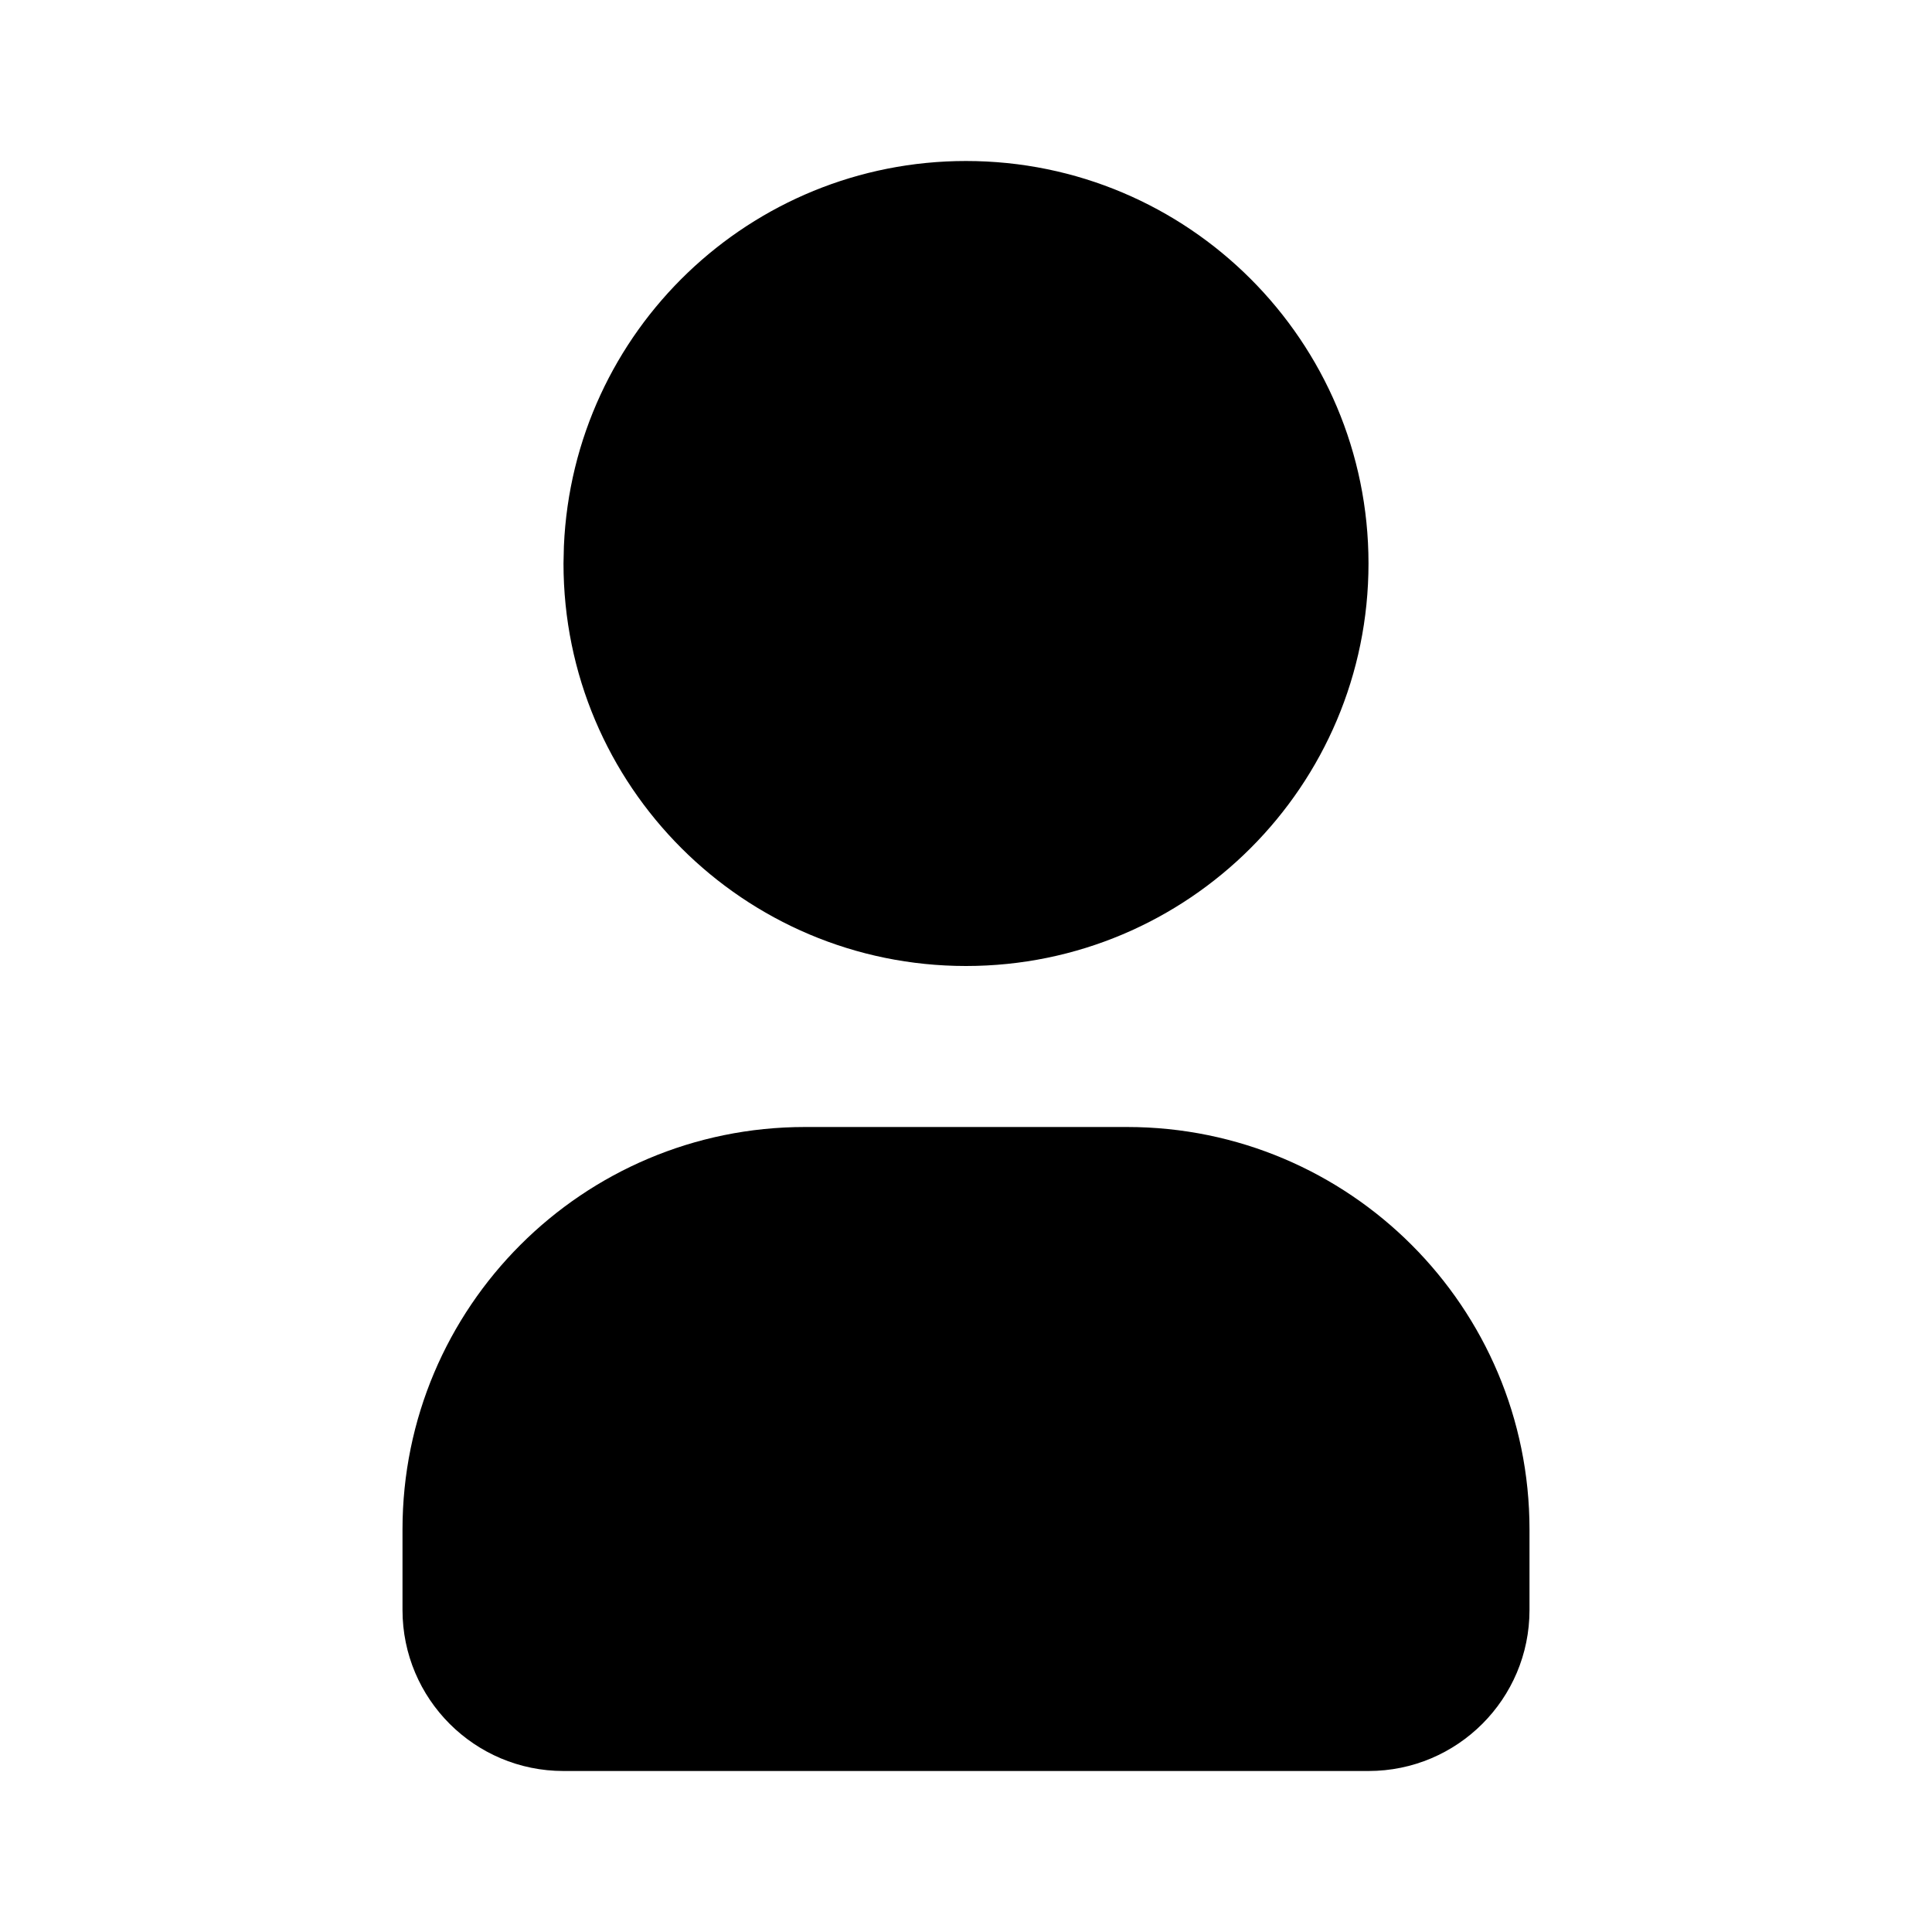
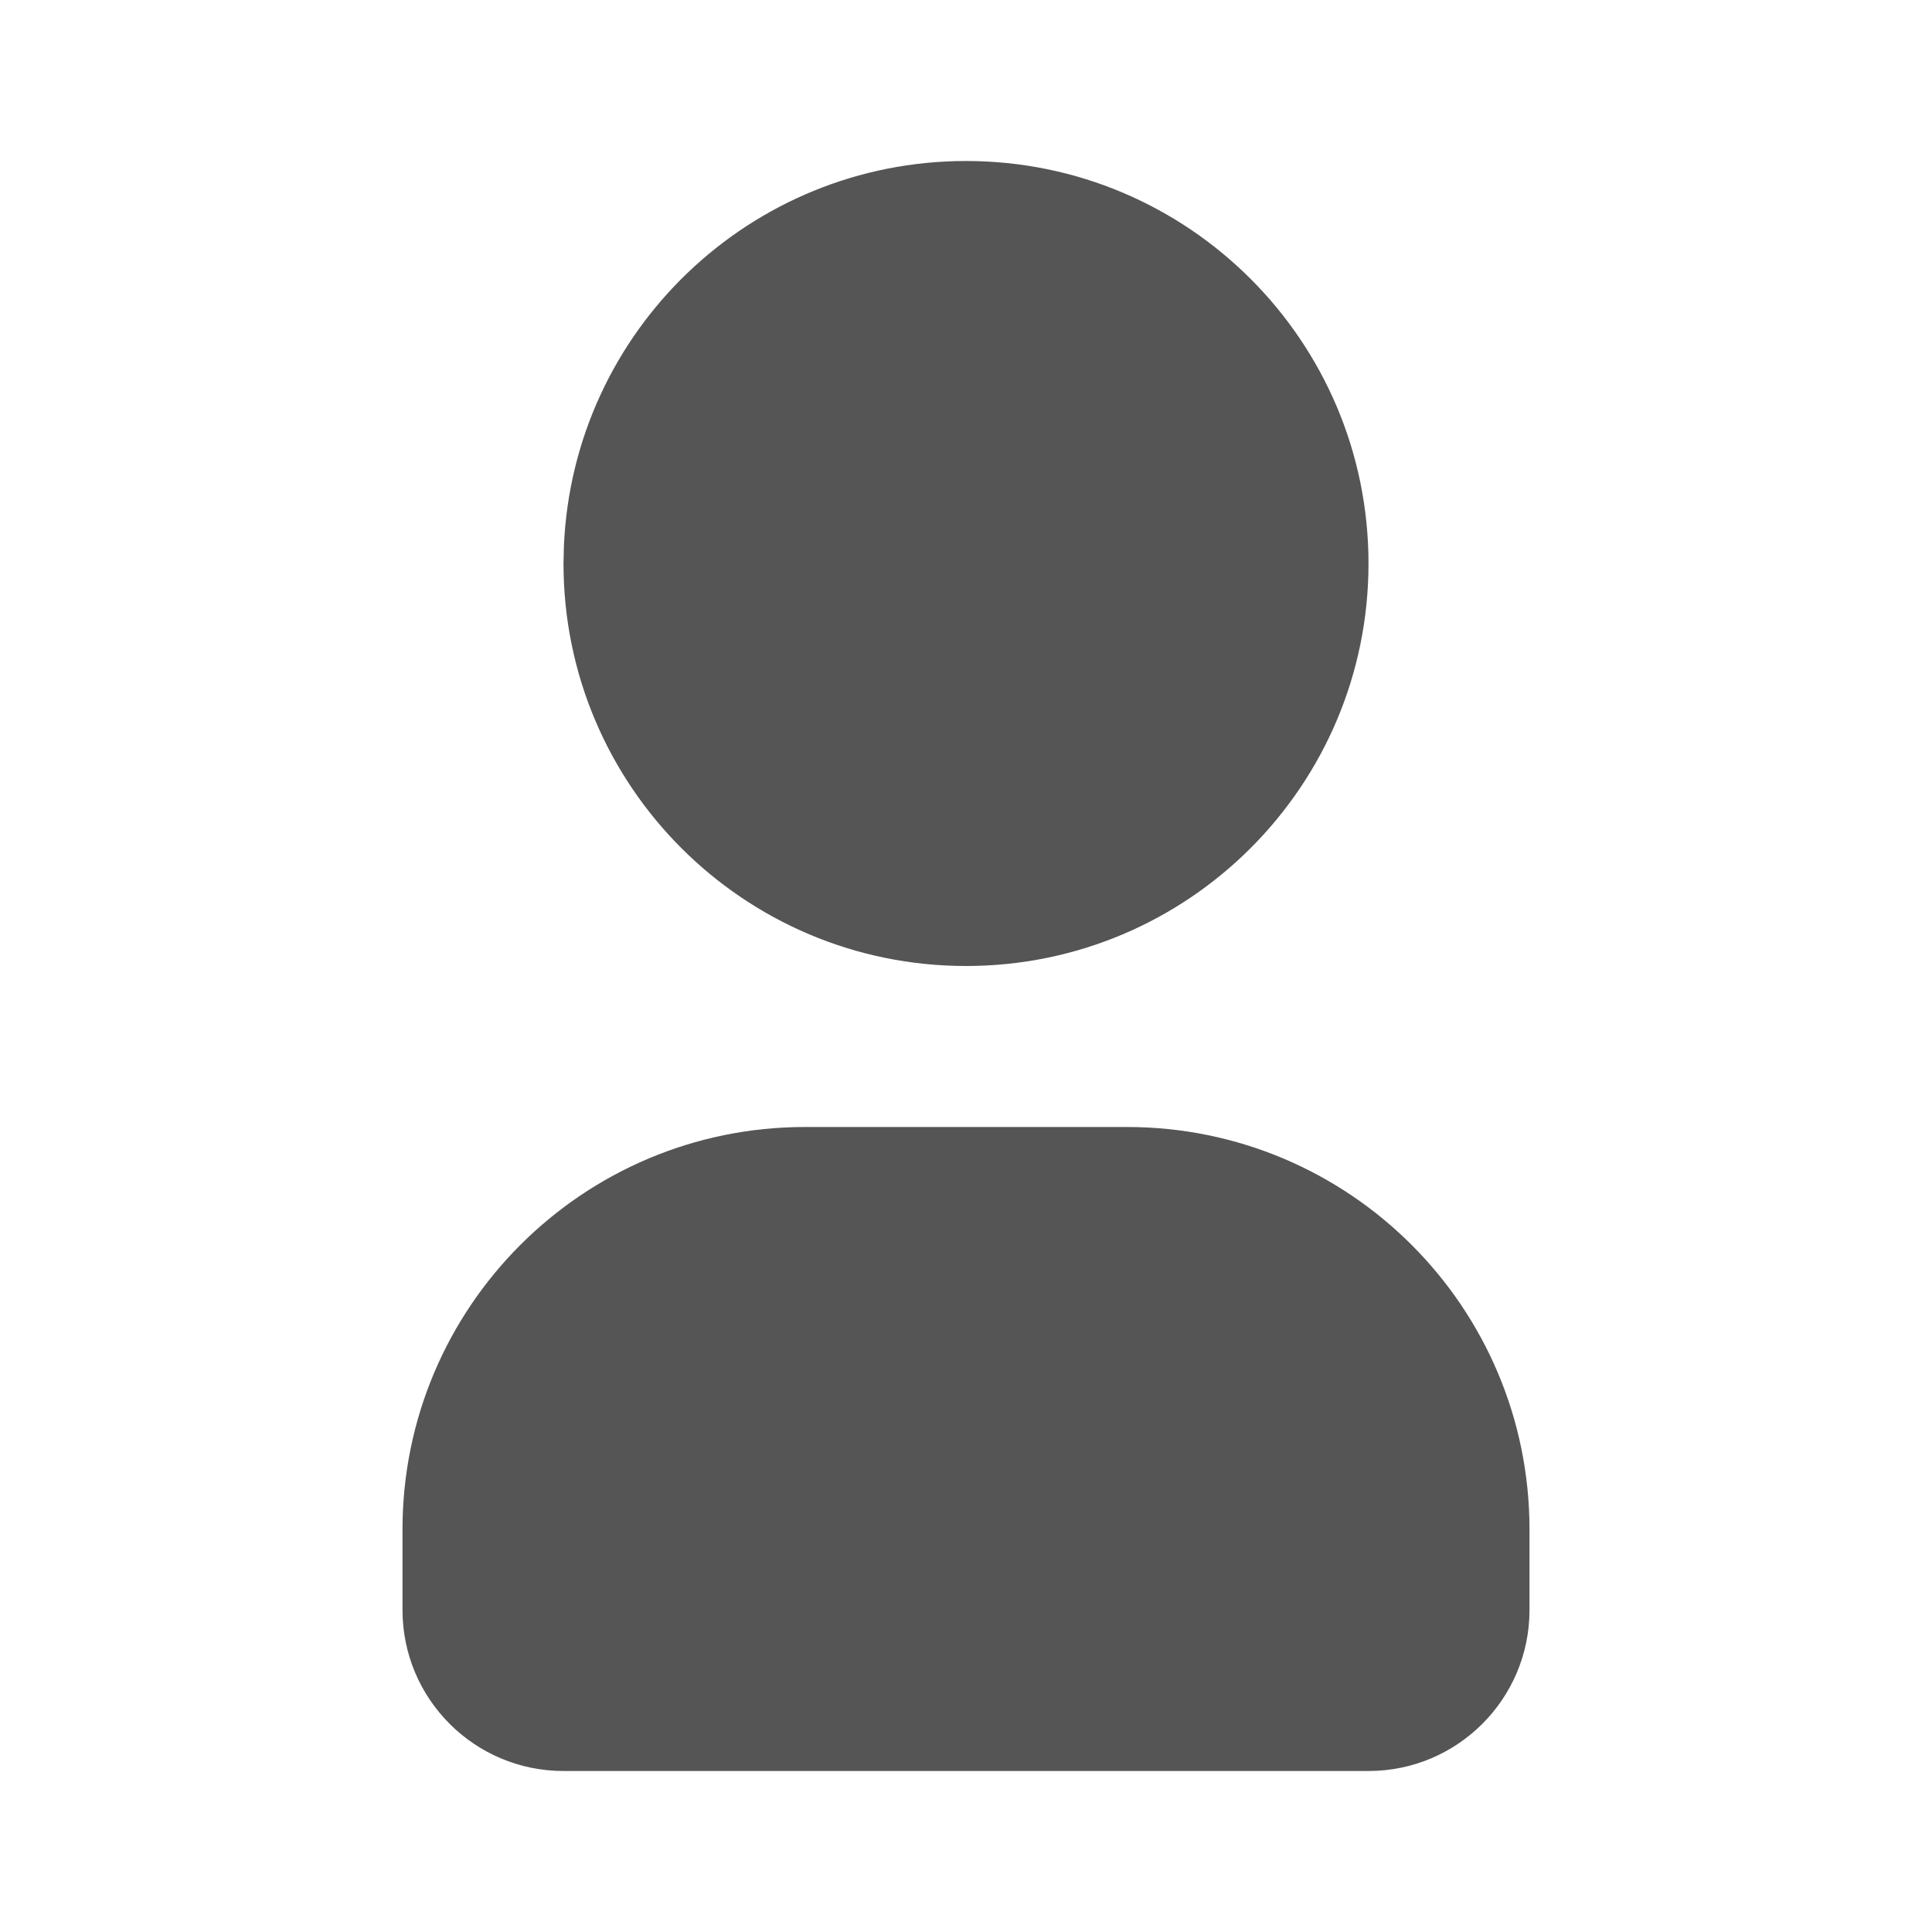
- <svg xmlns="http://www.w3.org/2000/svg" width="24" height="24" viewBox="0 0 24 24" fill="currentColor" class="icon icon-tabler icons-tabler-filled icon-tabler-user">
-   <path stroke="none" d="M0 0h24v24H0z" fill="none" />
-   <path d="M12 2a5 5 0 1 1 -5 5l.005 -.217a5 5 0 0 1 4.995 -4.783z" />
-   <path d="M14 14a5 5 0 0 1 5 5v1a2 2 0 0 1 -2 2h-10a2 2 0 0 1 -2 -2v-1a5 5 0 0 1 5 -5h4z" />
+ <svg xmlns="http://www.w3.org/2000/svg" width="24" height="24" fill="#555" viewBox="0 0 24 24">
+   <path fill="none" d="M0 0h24v24H0z" />
+   <path d="M12 2a5 5 0 1 1-5 5l.005-.217A5 5 0 0 1 12 2m2 12a5 5 0 0 1 5 5v1a2 2 0 0 1-2 2H7a2 2 0 0 1-2-2v-1a5 5 0 0 1 5-5z" />
</svg>
